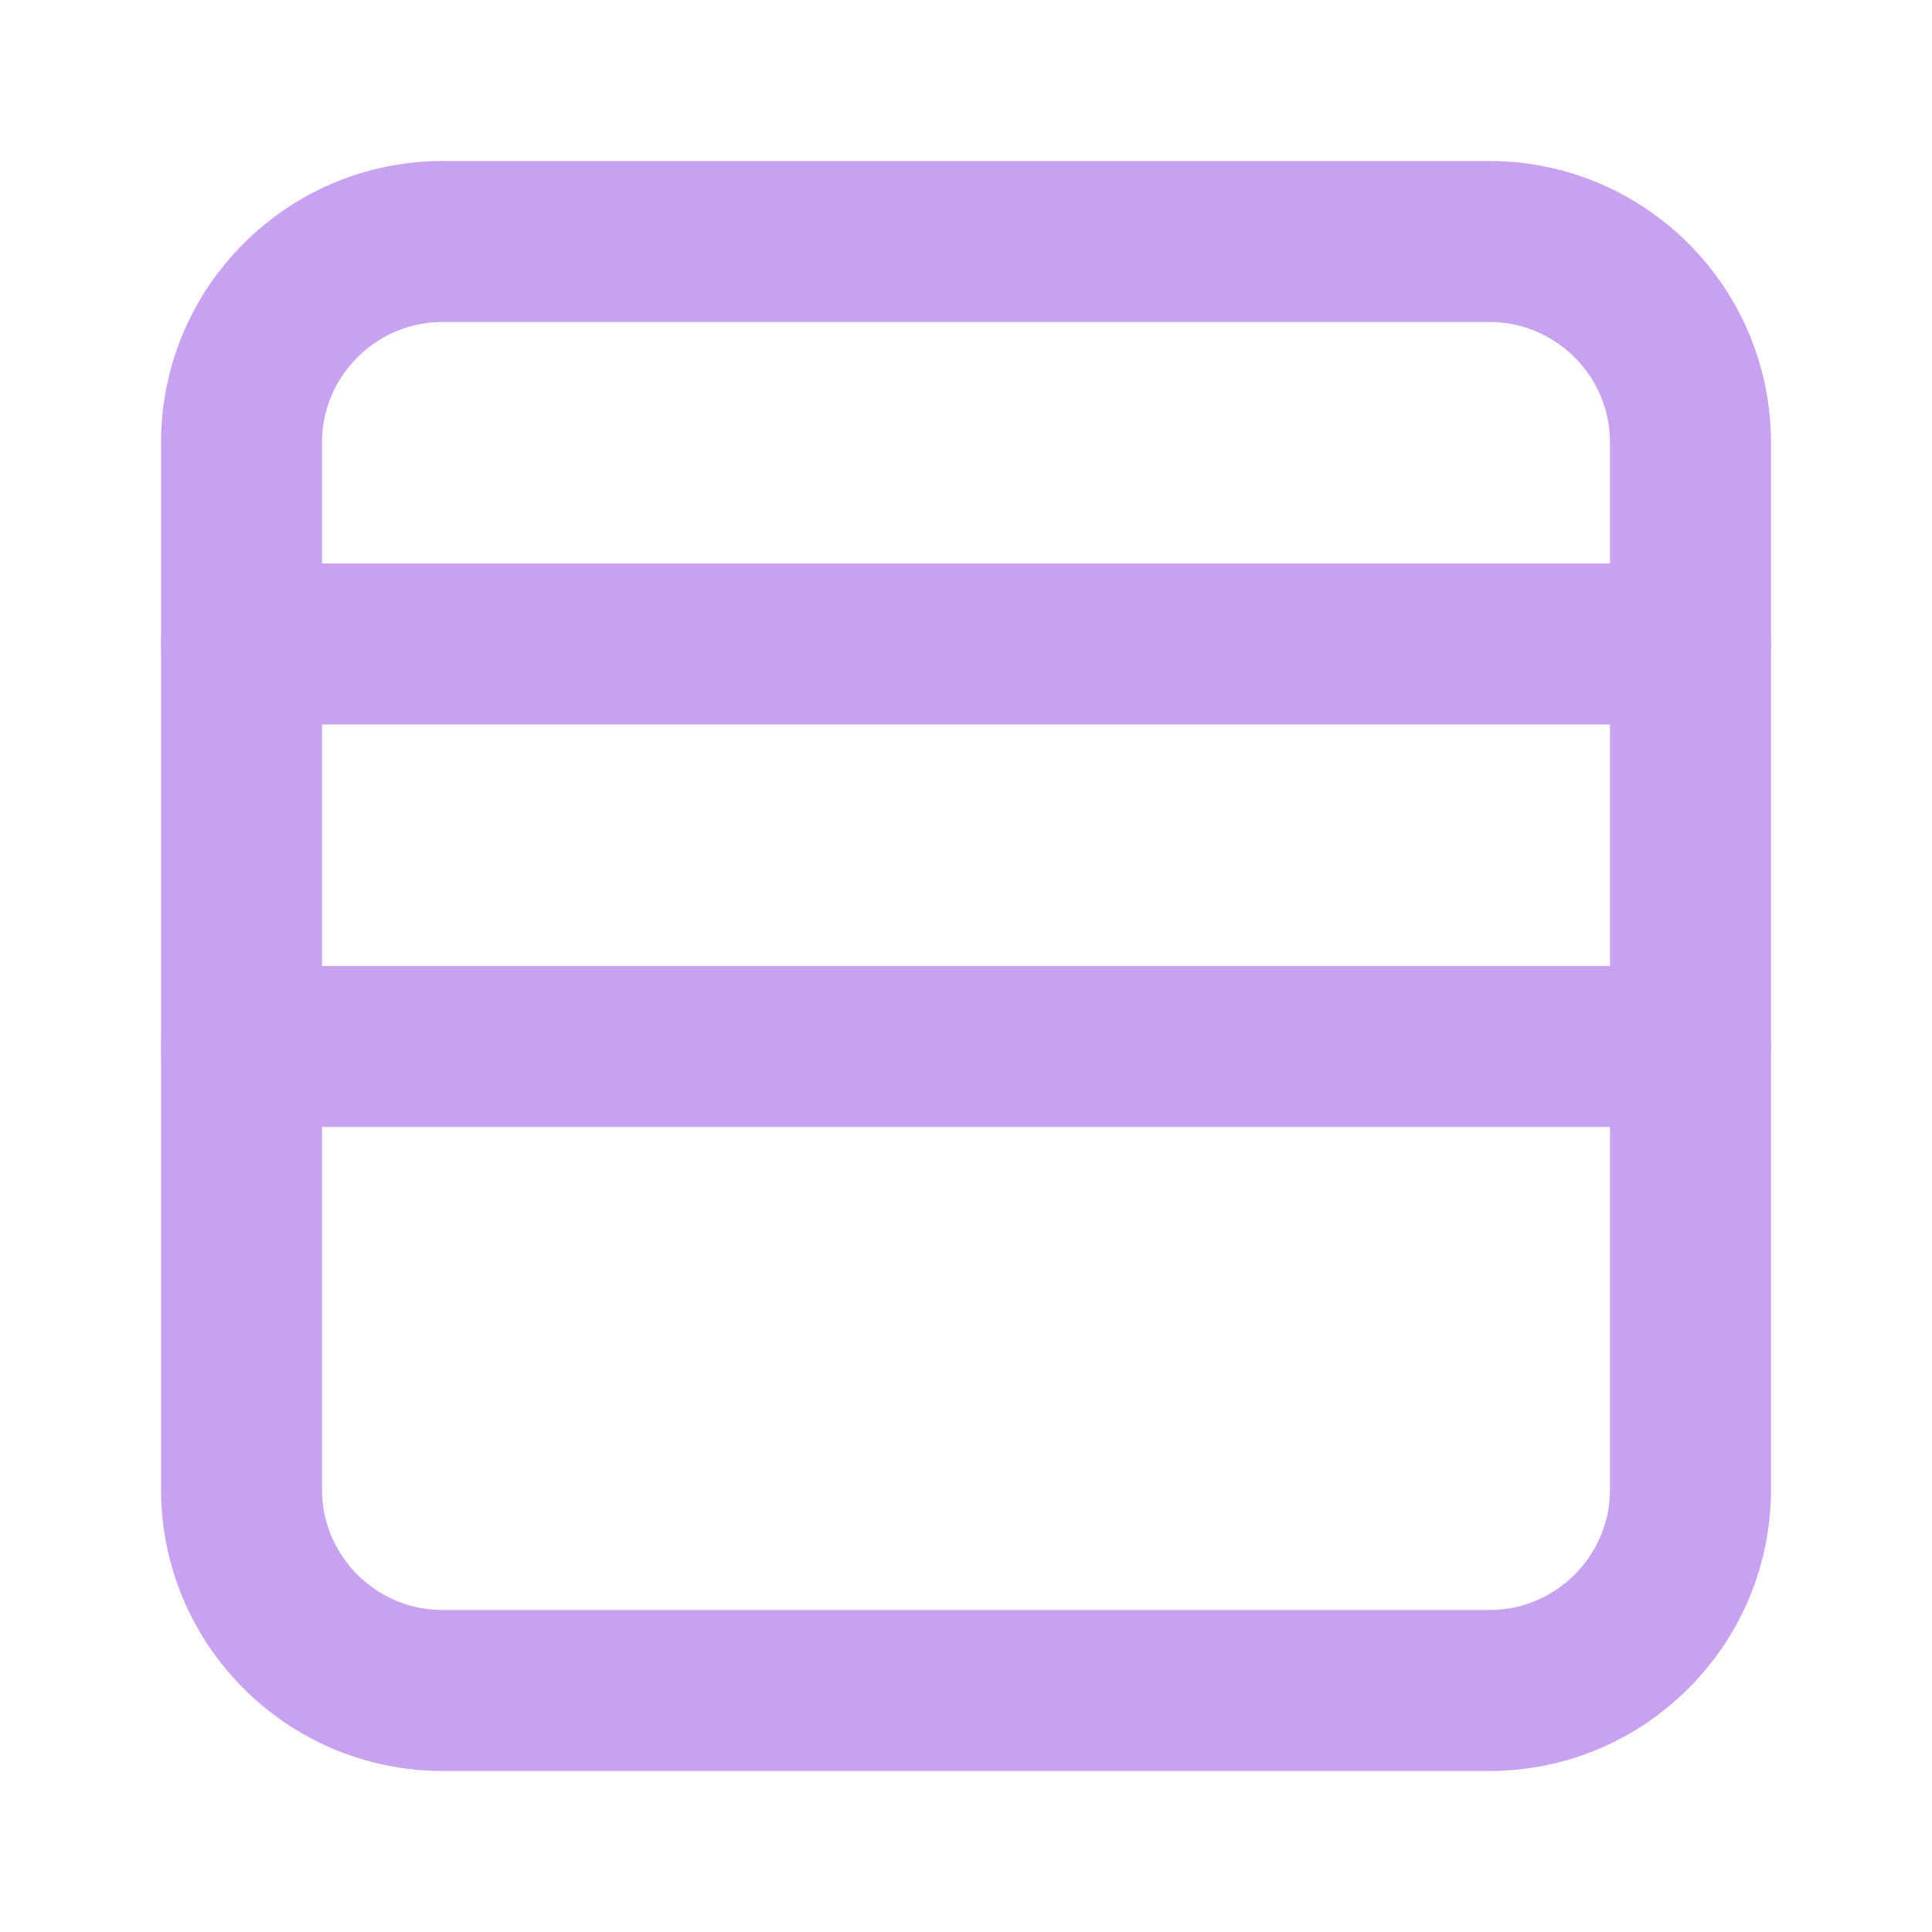
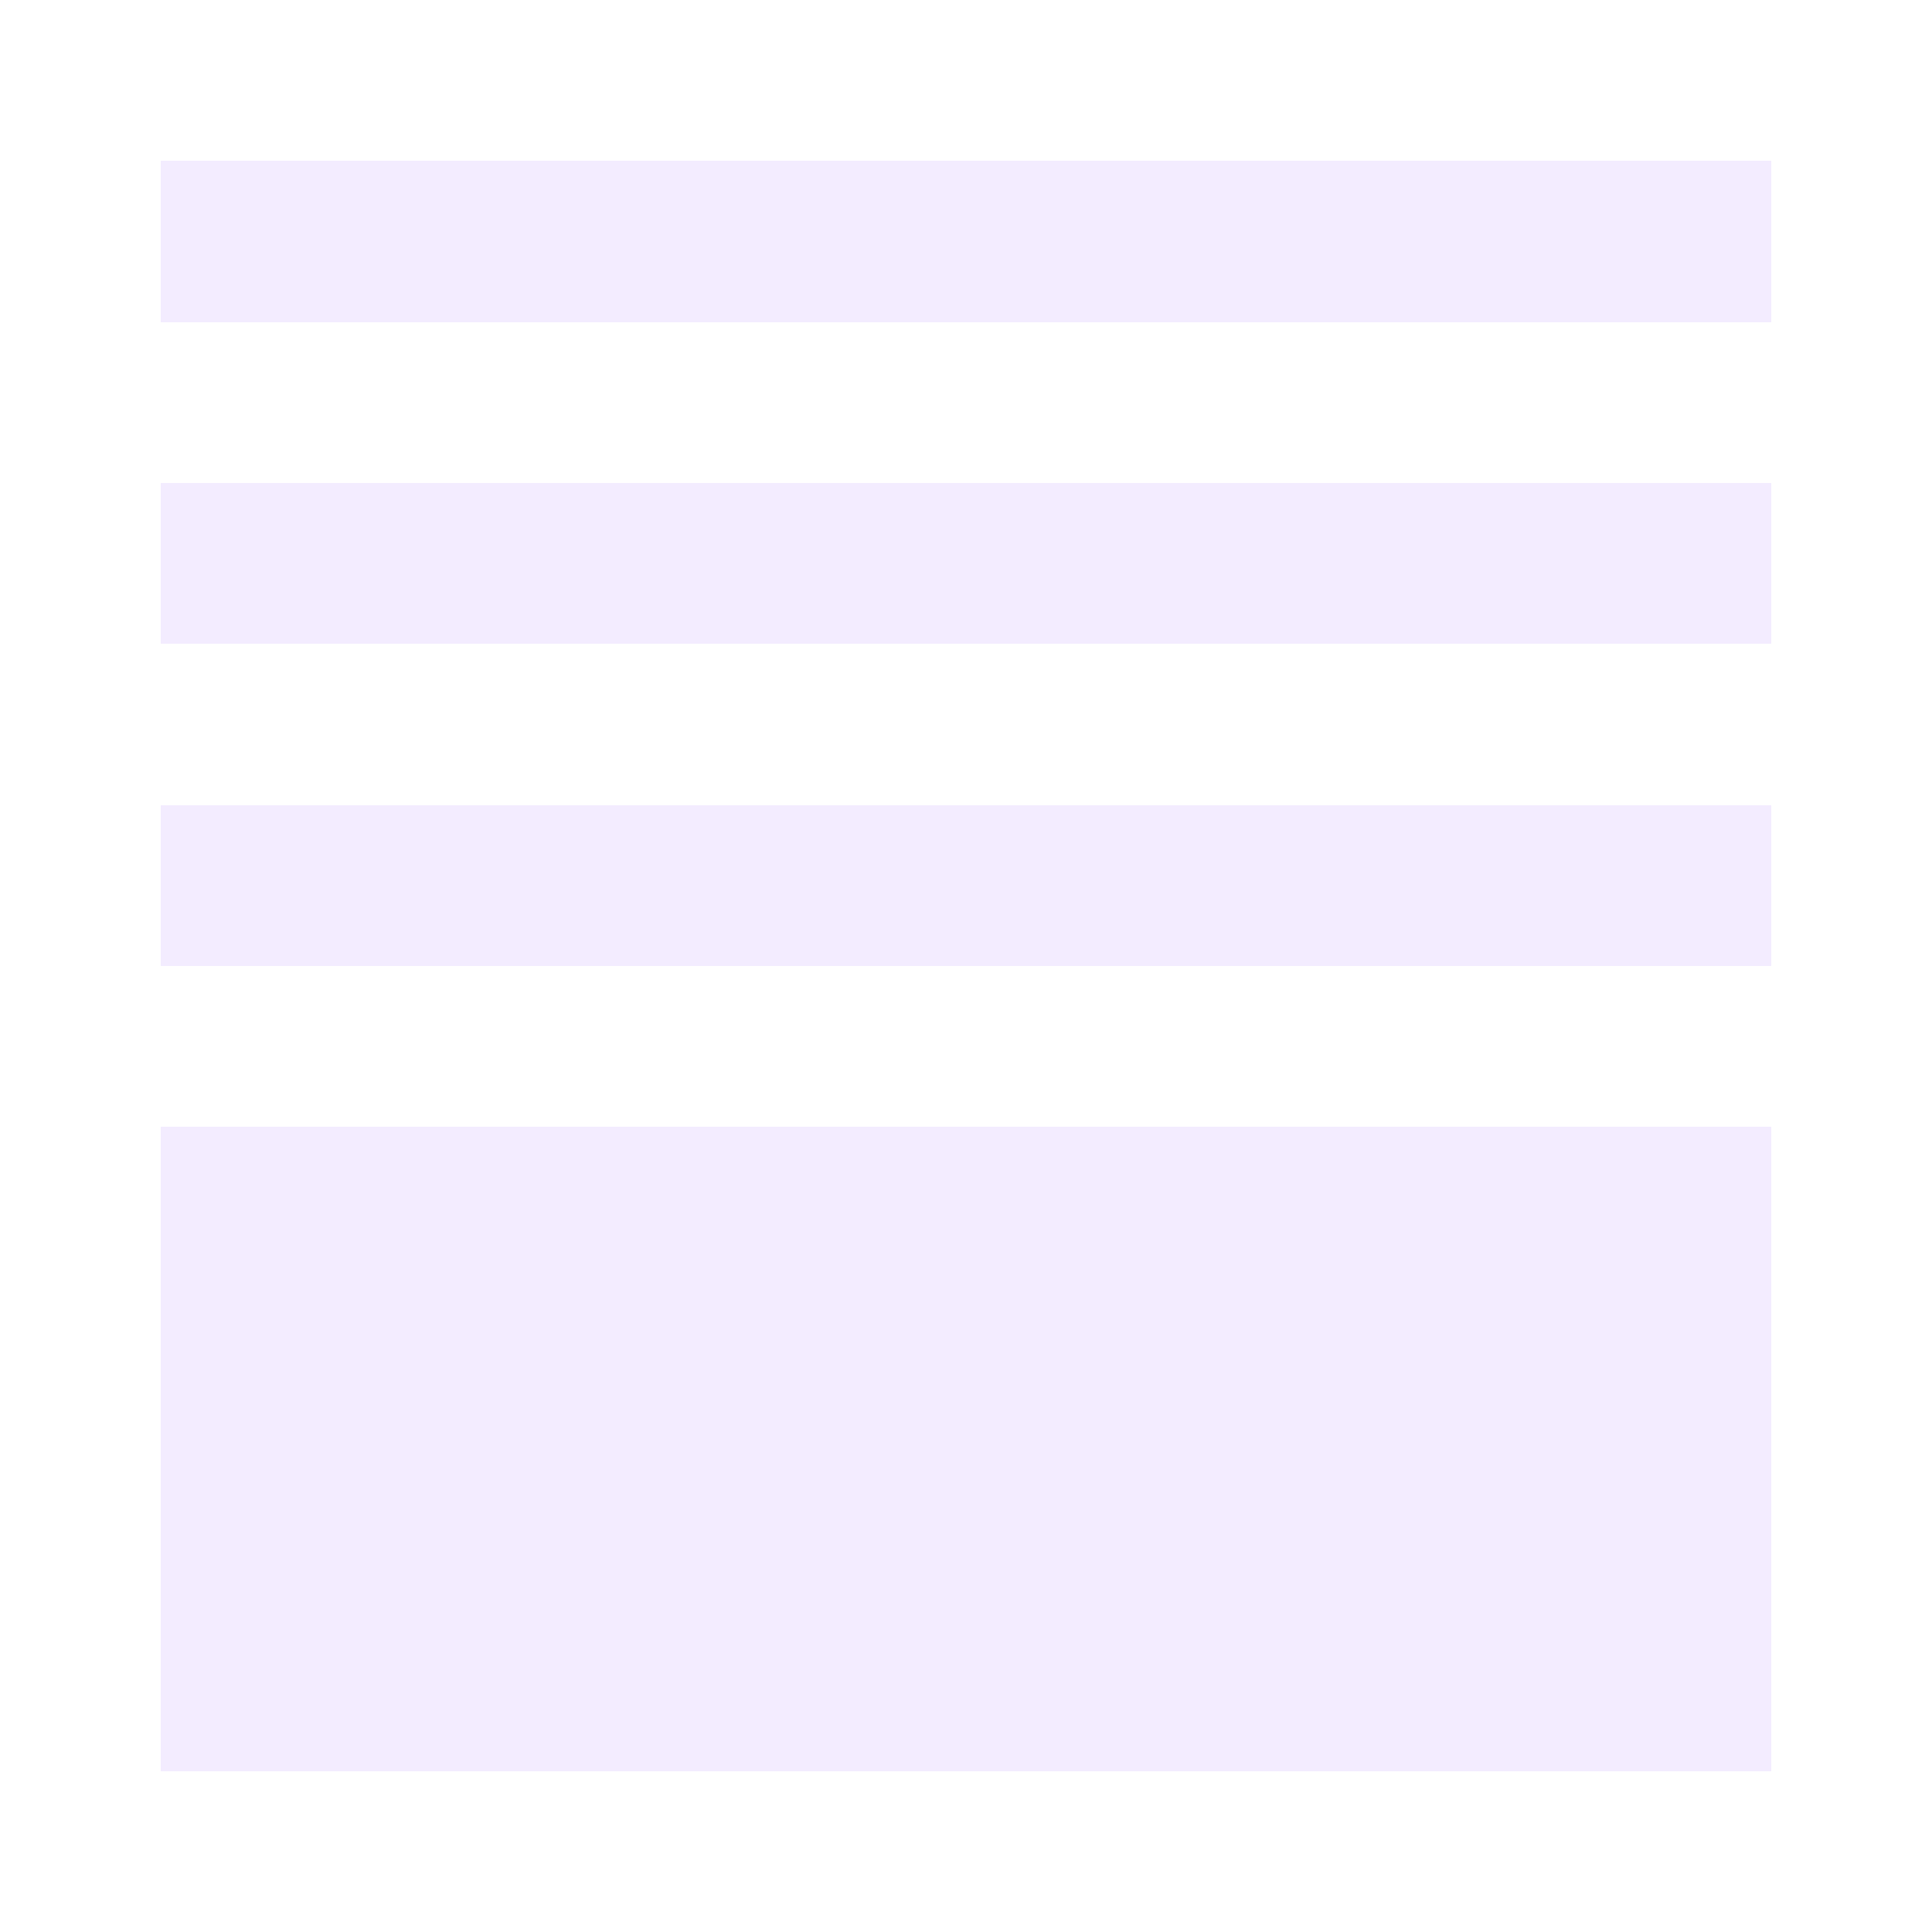
- <svg xmlns="http://www.w3.org/2000/svg" viewBox="0 0 24 24" fill="none" stroke="#c8a2f0" stroke-width="2" stroke-linejoin="round" stroke-linecap="round">
-   <rect x="3" y="3" width="18" height="18" rx="2.5" />
-   <path d="M3 8h18M3 13h18" />
+ <svg xmlns="http://www.w3.org/2000/svg" width="12" height="12" viewBox="0 0 12 12" shape-rendering="crispEdges">
+   <path fill="#F3ECFF" d="M1 1h10v1h-10zM1 3h10v1h-10zM1 5h10v1h-10zM1 7h10v4h-10z" />
</svg>
